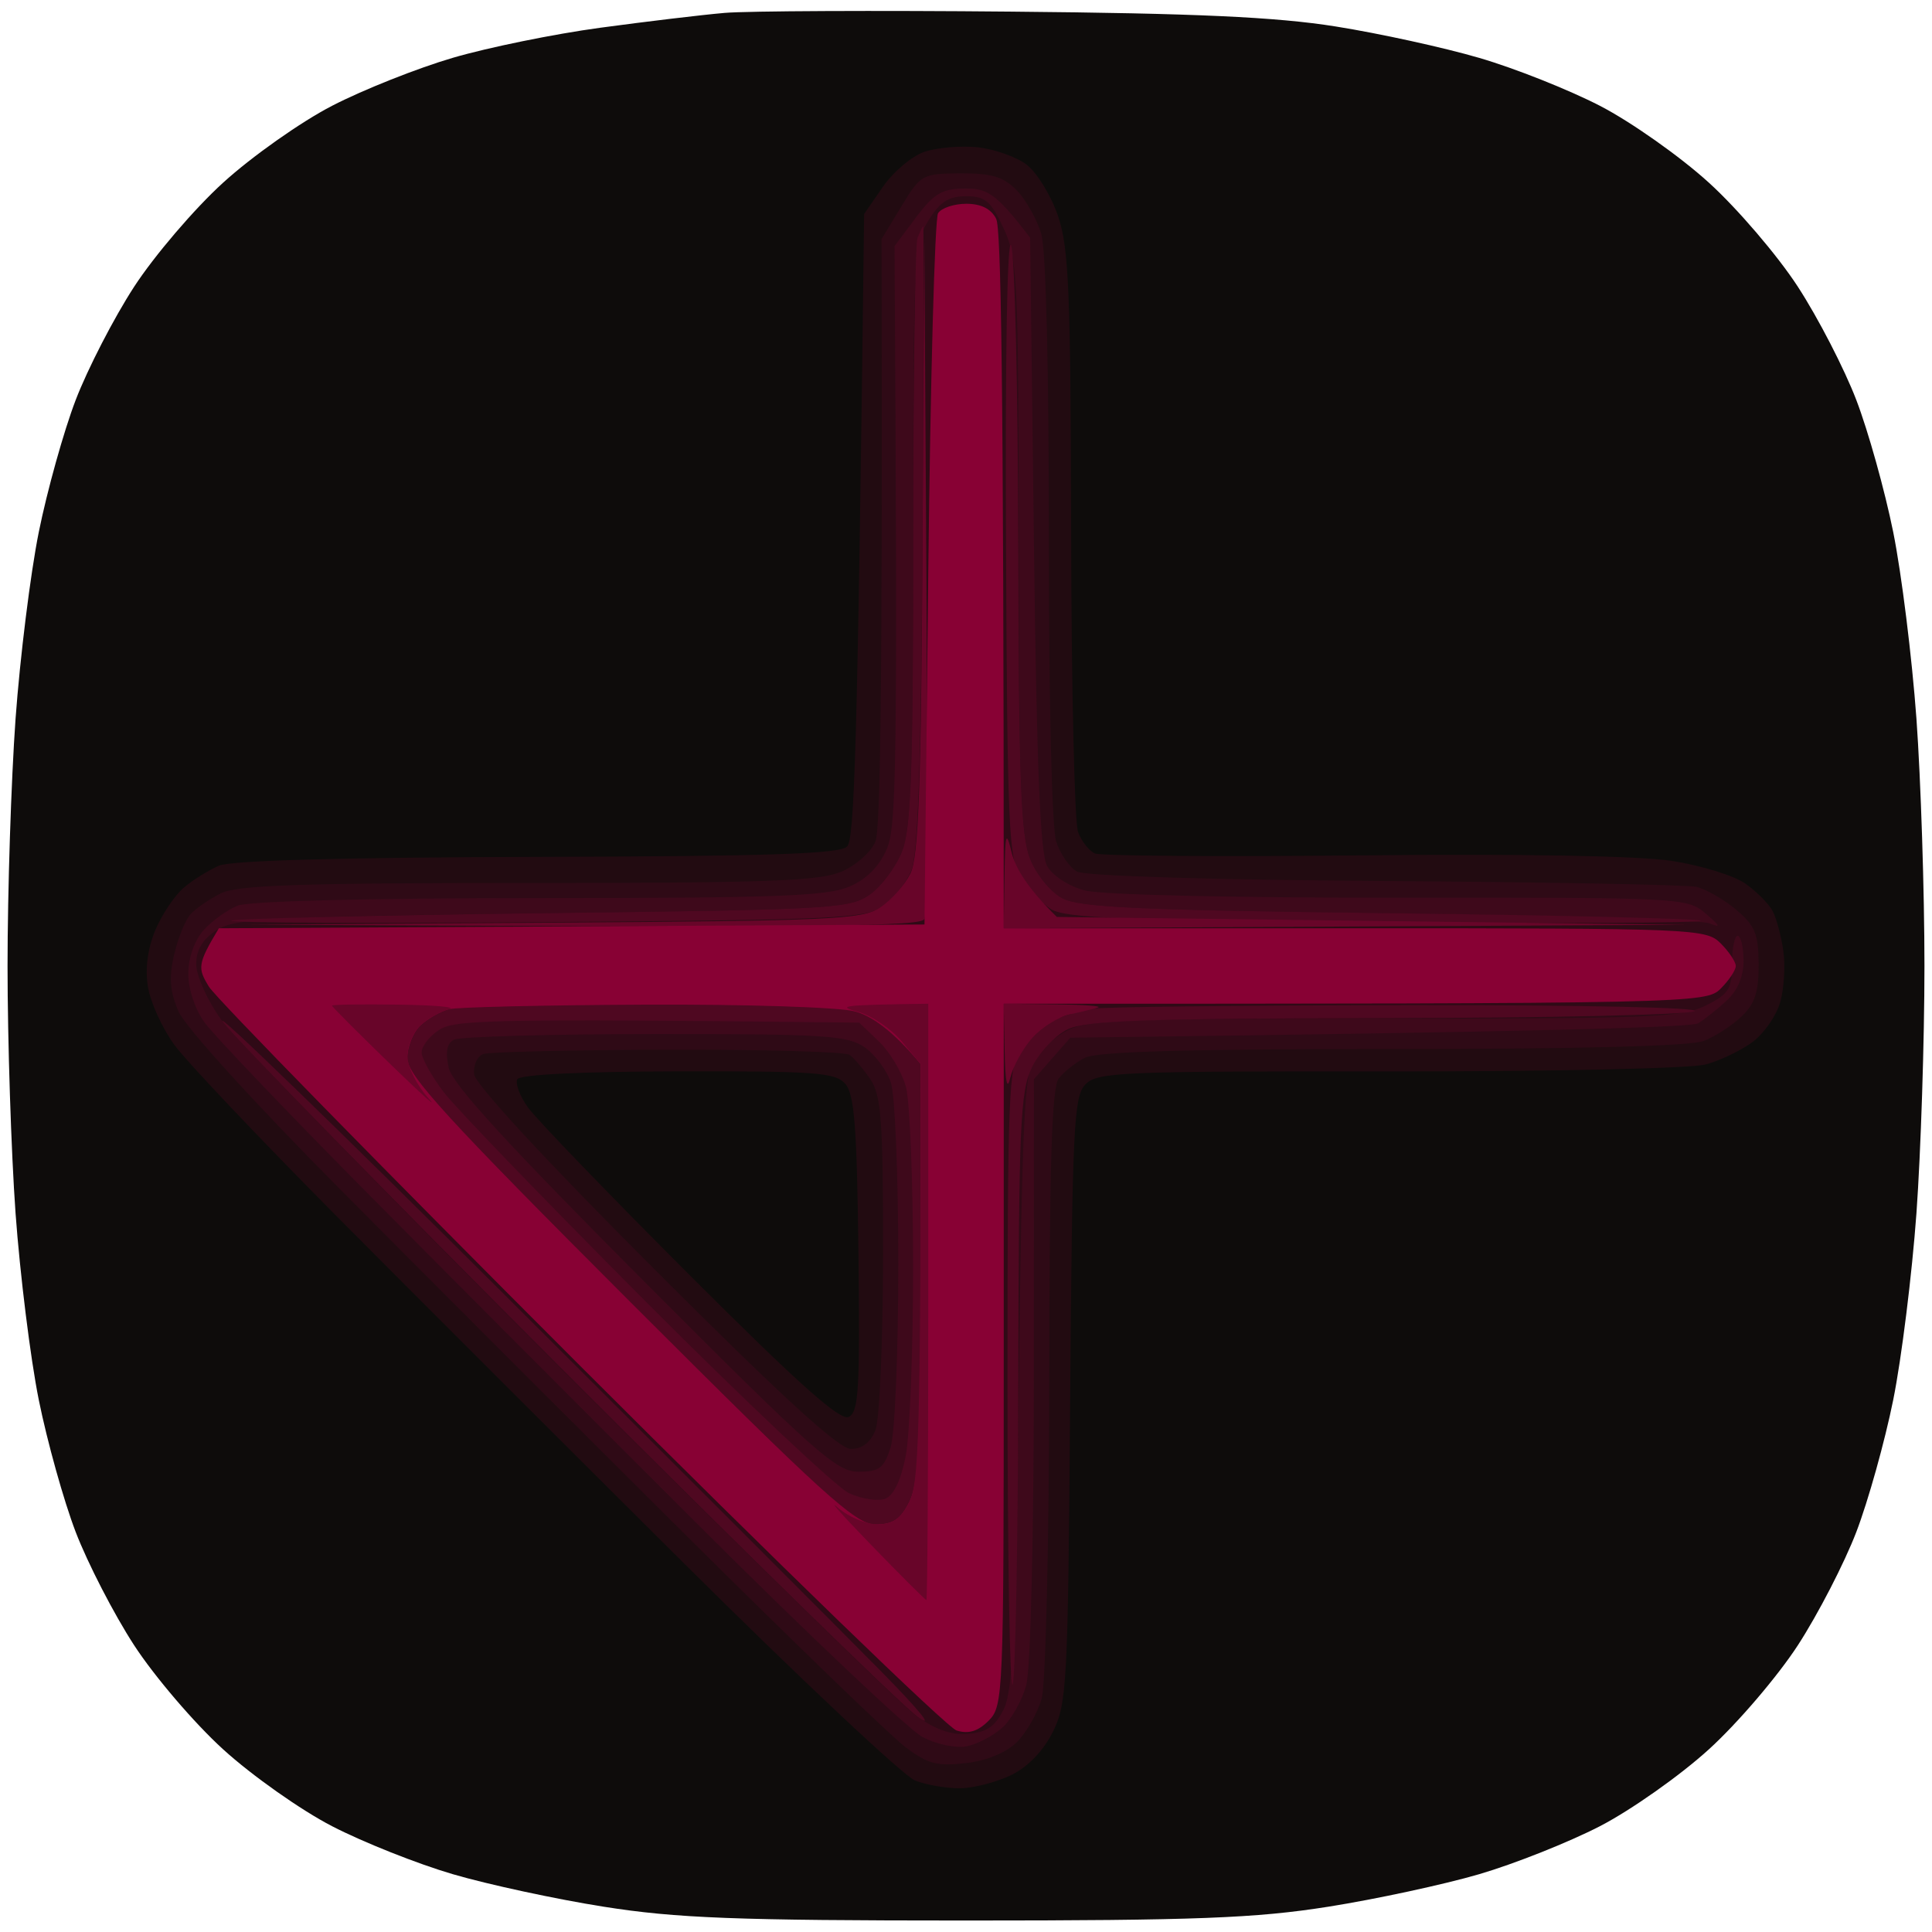
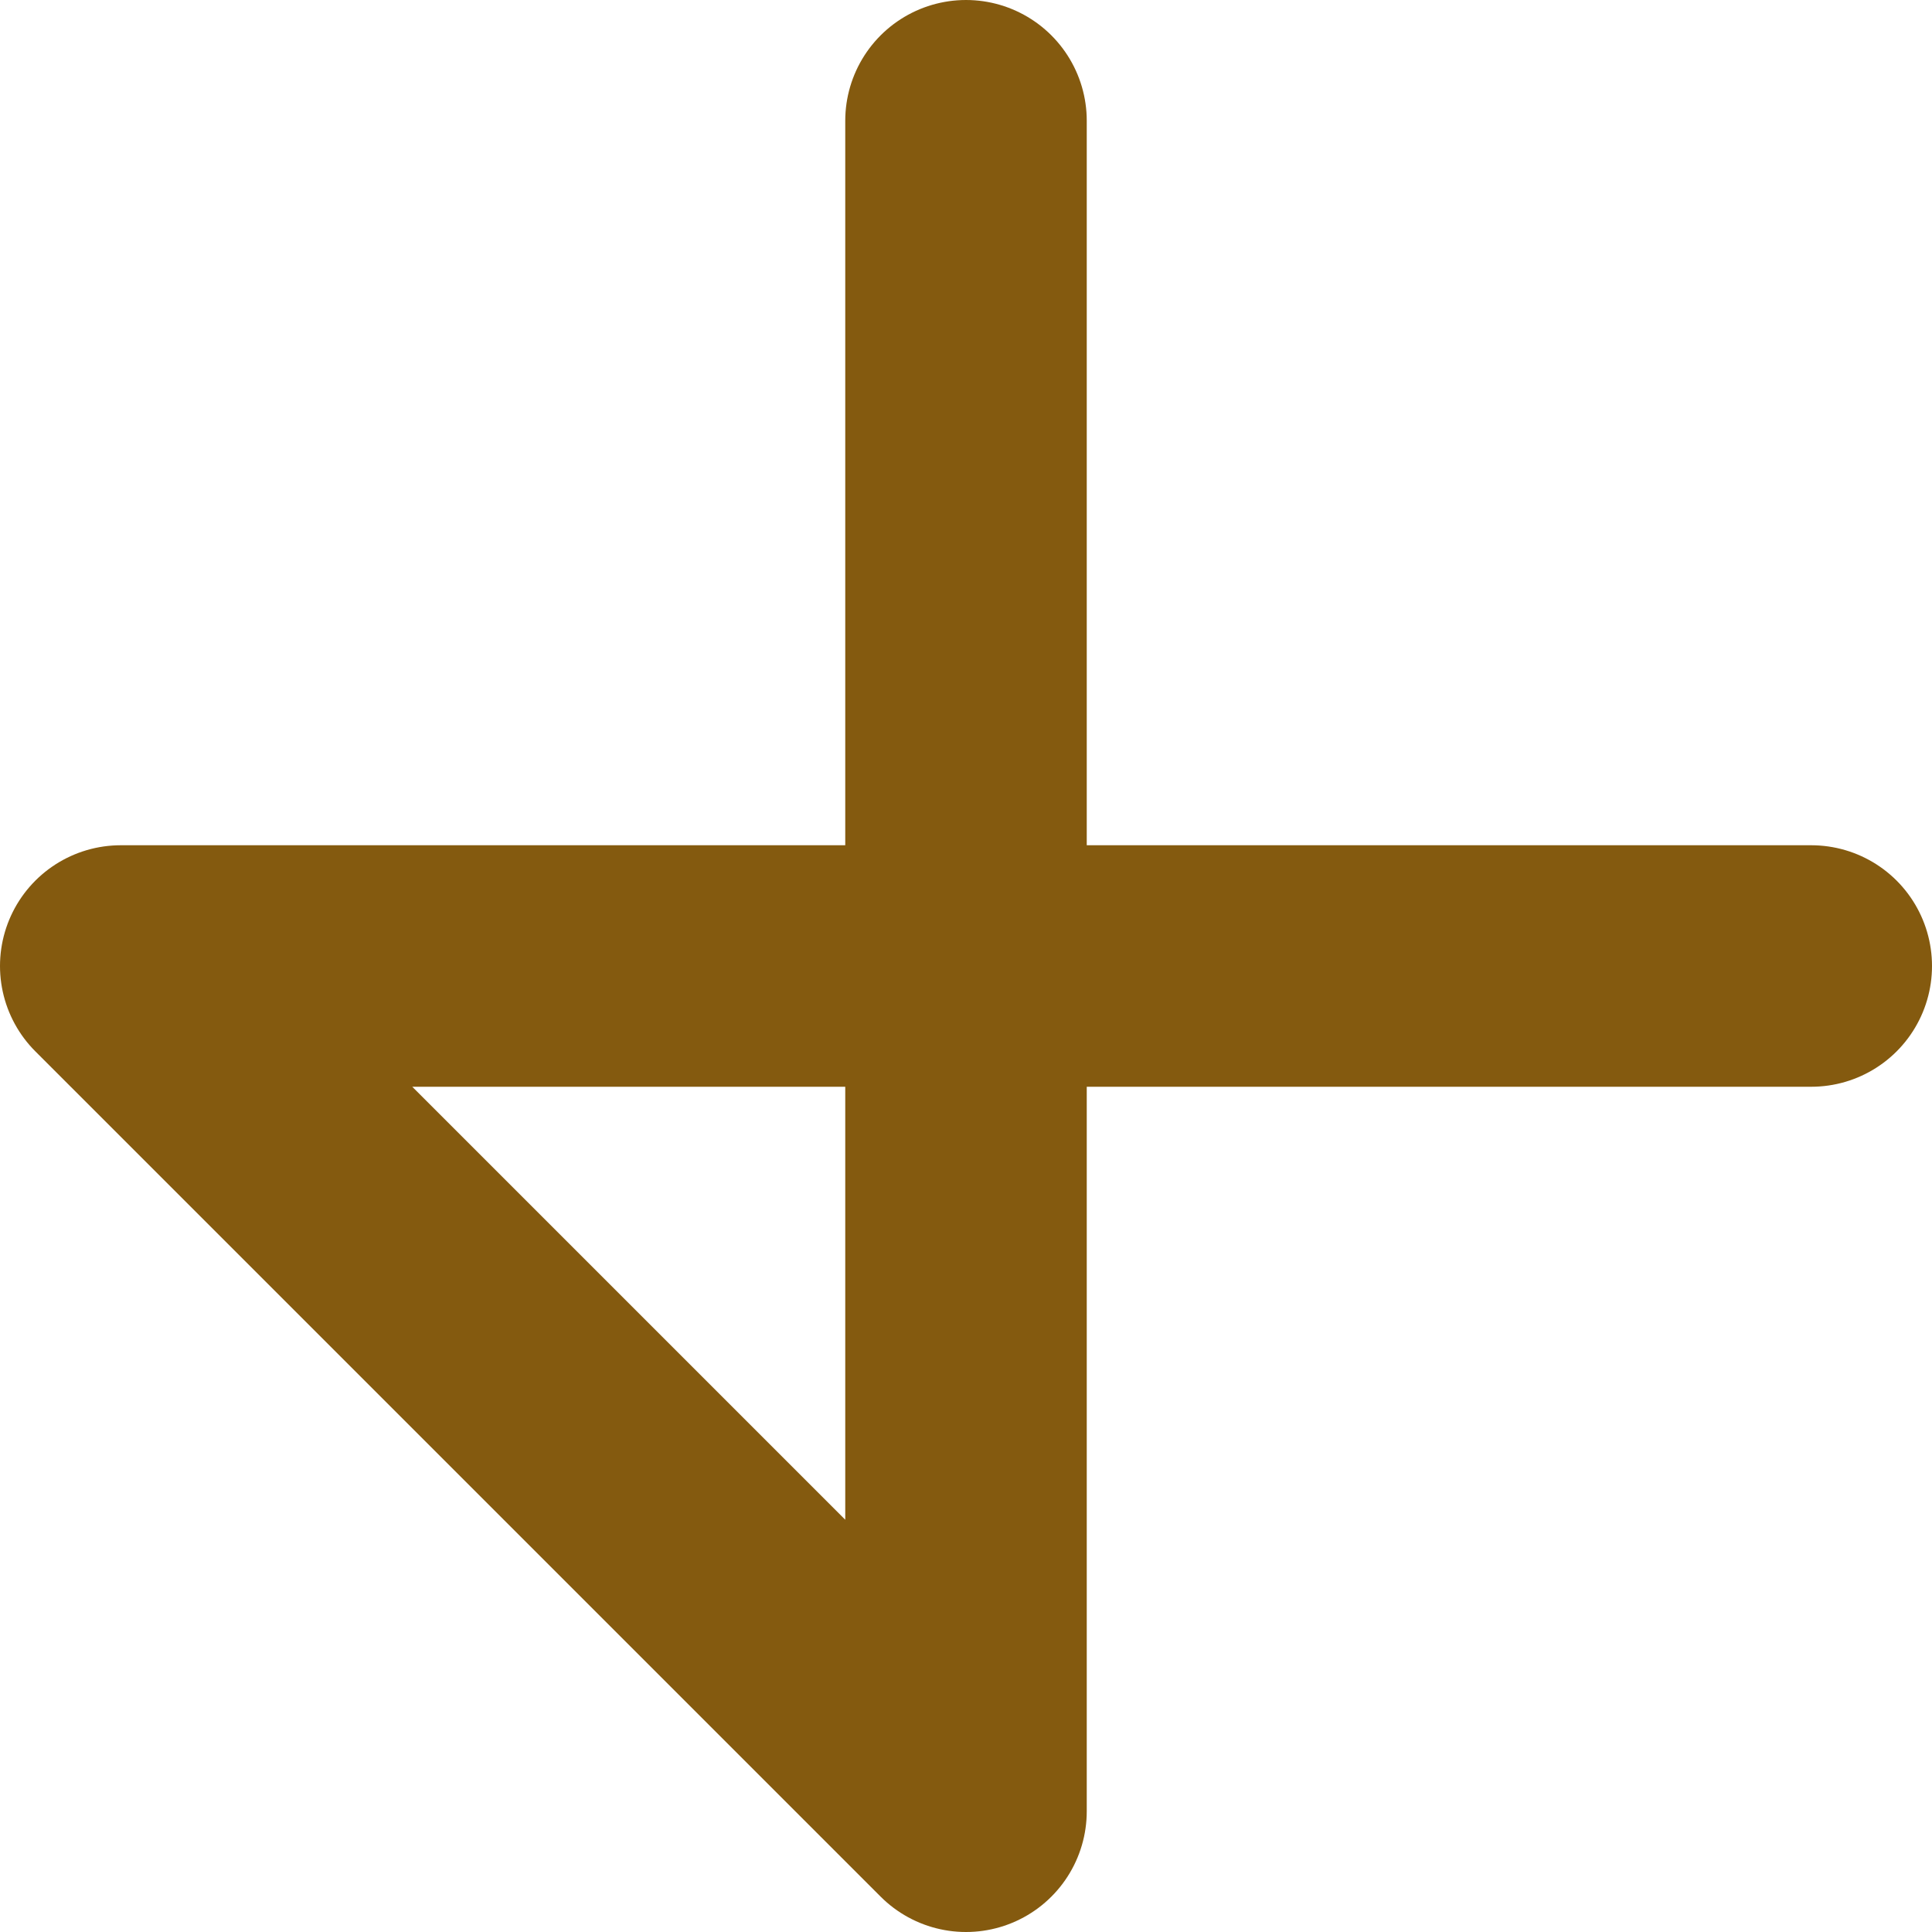
- <svg xmlns="http://www.w3.org/2000/svg" version="1.2" viewBox="0 0 256 256" width="256" height="256">
+ <svg xmlns="http://www.w3.org/2000/svg" viewBox="0 0 256 256" width="256" height="256">
  <style>
- 		.s0 { fill: #0e0c0b } 
- 		.s1 { fill: #220b11 } 
- 		.s2 { fill: #2f0a16 } 
- 		.s3 { fill: #3e091b } 
- 		.s4 { fill: #4f0821 } 
- 		.s5 { fill: #680529 } 
- 		.s6 { fill: #880134 } 
- 	</style>
-   <g id="Background">
-     <path id="Path 0" class="s0" d="m96.01 1.71c-3.02 0.26-10.44 1.15-16.5 1.97-6.06 0.82-14.84 2.61-19.51 3.98-4.68 1.37-11.88 4.23-16 6.36-4.13 2.13-10.62 6.71-14.43 10.18-3.81 3.46-9.12 9.68-11.8 13.8-2.68 4.12-6.16 10.88-7.74 15-1.58 4.12-3.78 12-4.89 17.5-1.11 5.5-2.49 16.64-3.08 24.75-0.58 8.11-1.06 22.85-1.06 32.75 0 9.9 0.48 24.64 1.06 32.75 0.59 8.11 1.97 19.25 3.08 24.75 1.11 5.5 3.31 13.38 4.89 17.5 1.58 4.12 5.06 10.88 7.74 15 2.68 4.12 7.99 10.34 11.8 13.8 3.81 3.47 10.3 8.05 14.43 10.18 4.12 2.13 11.32 4.99 16 6.36 4.67 1.37 13.67 3.31 20 4.31 9.6 1.52 17.53 1.83 48 1.83 30.47 0 38.4-0.31 48-1.83 6.32-1 15.32-2.94 20-4.31 4.68-1.37 11.87-4.23 16-6.36 4.12-2.13 10.62-6.71 14.43-10.18 3.81-3.46 9.12-9.68 11.8-13.8 2.68-4.13 6.16-10.88 7.74-15 1.58-4.13 3.78-12 4.89-17.5 1.11-5.5 2.49-16.64 3.08-24.75 0.58-8.11 1.06-22.85 1.06-32.75 0-9.9-0.48-24.64-1.06-32.75-0.59-8.11-1.97-19.25-3.08-24.75-1.11-5.5-3.31-13.38-4.89-17.5-1.58-4.13-5.06-10.88-7.74-15-2.68-4.13-7.99-10.34-11.8-13.8-3.81-3.47-10.31-8.05-14.43-10.18-4.13-2.13-11.32-4.99-16-6.35-4.68-1.37-13.22-3.24-19-4.16-7.88-1.26-18.61-1.75-43-1.97-17.88-0.17-34.97-0.09-37.99 0.17z" />
-     <path id="Path 1" class="s1" d="m122.5 20.11c-1.65 0.56-4.13 2.64-5.5 4.63l-2.5 3.61c-0.88 72.53-1.31 82.86-2.26 83.82-0.97 0.98-10.33 1.29-41 1.37-25.89 0.07-40.61 0.47-42.24 1.17-1.37 0.6-3.48 1.91-4.67 2.93-1.19 1.02-2.88 3.55-3.75 5.61-1.01 2.41-1.37 5.09-0.98 7.5 0.33 2.06 1.92 5.55 3.54 7.75 1.62 2.2 11.21 12.32 21.31 22.5 10.1 10.18 30.9 30.95 46.21 46.18 15.31 15.22 29.08 28.15 30.59 28.75 1.51 0.59 4.21 1.05 6 1.02 1.79-0.02 4.82-0.81 6.75-1.75 2.2-1.07 4.24-3.19 5.5-5.7 1.88-3.77 2.02-6.34 2.3-44 0.28-35.99 0.48-40.18 2-41.79 1.58-1.65 4.51-1.78 40.2-1.74 21.26 0.02 40.07-0.39 42-0.92 1.93-0.52 4.74-1.87 6.25-3 1.51-1.13 3.16-3.51 3.65-5.3 0.5-1.79 0.68-4.82 0.4-6.75-0.27-1.92-0.9-4.29-1.4-5.25-0.49-0.96-2.14-2.62-3.65-3.68-1.51-1.06-5.9-2.41-9.75-3-4.34-0.67-19.93-0.95-41-0.73-18.7 0.19-34.63 0.08-35.4-0.25-0.77-0.32-1.79-1.6-2.25-2.84-0.47-1.24-0.88-19.01-0.92-39.5-0.06-32.17-0.29-37.92-1.75-42.17-0.92-2.7-2.81-5.76-4.18-6.79-1.38-1.03-4.3-2.05-6.5-2.28-2.2-0.22-5.35 0.05-7 0.6z" />
-     <path id="Path 2" class="s2" d="m119.44 27.34l-2.63 4.34c0.15 62.33-0.2 78.29-0.81 79.82-0.55 1.38-2.57 3.17-4.5 4-2.91 1.25-9.94 1.5-41.5 1.5-30.3 0-38.56 0.28-40.75 1.38-1.51 0.76-3.31 2-4 2.75-0.68 0.75-1.67 3.17-2.18 5.37-0.7 3.01-0.56 4.86 0.57 7.5 0.86 2.01 9.86 11.93 21.18 23.34 10.82 10.91 31.38 31.48 45.68 45.7 14.3 14.22 27.58 27.04 29.5 28.49 2.95 2.21 4.21 2.54 8 2.09 2.82-0.34 5.36-1.39 6.79-2.83 1.26-1.26 2.72-3.86 3.25-5.79 0.52-1.93 0.97-20.82 0.99-42 0.02-28.68 0.34-38.9 1.25-40.09 0.67-0.87 2.23-2.11 3.47-2.75 1.6-0.82 13.44-1.16 40.75-1.16 24.88 0 39.47-0.38 41.25-1.07 1.51-0.58 3.77-2.05 5.03-3.25 1.75-1.68 2.27-3.27 2.25-6.93-0.03-4.04-0.48-5.12-3.03-7.25-1.65-1.37-4.01-2.72-5.25-2.99-1.24-0.28-19.8-0.62-41.25-0.77-23.23-0.16-39.72-0.67-40.79-1.25-0.98-0.55-2.23-2.34-2.76-3.99-0.57-1.74-0.98-18.52-0.97-40 0.01-22.36-0.38-38.38-1-40.5-0.57-1.92-2.03-4.52-3.25-5.78-1.77-1.8-3.32-2.27-7.45-2.25-5.07 0.03-5.28 0.15-7.84 4.37z" />
-     <path id="Path 3" class="s3" d="m121.38 28.8l-2.85 3.81c0.43 70.3 0.23 76.95-1.03 79.89q-1.5 3.5-5 5c-2.9 1.24-9.89 1.5-41 1.5-22.67 0-38.49 0.4-40 1-1.37 0.55-3.41 2.01-4.52 3.25-1.2 1.34-2.03 3.66-2.03 5.75-0.01 2.04 0.89 4.75 2.17 6.5 1.2 1.65 10.55 11.46 20.78 21.8 10.23 10.34 30.42 30.59 44.87 45 14.45 14.41 27.72 26.96 29.5 27.89 1.78 0.92 4.36 1.47 5.73 1.22 1.38-0.25 3.51-1.35 4.75-2.43 1.24-1.09 2.7-3.67 3.24-5.73 0.58-2.17 1-19.84 1-42l0.01-38.25 4.82-5.5c63.3-0.78 82.36-1.4 83.18-1.9 0.82-0.49 2.52-1.84 3.78-3 1.48-1.37 2.26-3.23 2.25-5.35-0.02-1.79-0.37-3.25-0.78-3.25-0.41 0-0.75 1.69-0.75 3.75 0 3.29-0.43 3.97-3.5 5.5-3.16 1.57-7.33 1.74-42.5 1.72-33.43-0.03-39.43 0.19-42 1.53-1.65 0.86-3.68 2.56-4.5 3.78-1.25 1.85-1.58 8.97-2 42.72-0.41 33.36-0.77 41.03-2.01 43.5-1.15 2.29-2.27 3.06-4.75 3.25-2.24 0.17-4.39-0.6-6.98-2.5-2.05-1.51-22.87-21.87-46.25-45.23-23.38-23.37-43.97-44.52-45.76-47-1.79-2.49-3.25-5.76-3.25-7.27 0-1.89 0.85-3.3 2.7-4.5 2.43-1.57 6.86-1.8 43.25-2.25 38.52-0.47 40.69-0.6 43.35-2.5 1.54-1.1 3.45-3.69 4.25-5.75 1.18-3.04 1.45-10.94 1.45-42 0.01-36.47 0.1-38.4 2-41.5 1.54-2.5 2.69-3.25 5-3.25 2.55 0 3.3 0.63 4.98 4.25 1.86 4 1.98 6.51 2 42 0.02 30.86 0.29 38.43 1.49 41.5 0.83 2.1 2.7 4.41 4.25 5.25 2.29 1.24 9.89 1.59 43.28 2.01 22.27 0.28 41.4 0.88 42.5 1.33 1.57 0.65 1.46 0.37-0.5-1.3-2.46-2.09-3.17-2.12-40.5-2.09-22.14 0.02-39.57-0.38-41.75-0.96-2.14-0.56-4.29-1.96-5-3.24-0.92-1.65-1.38-13.02-1.75-42.75l-0.5-40.5c-4.52-5.92-5.69-6.54-8.63-6.52-3.03 0.02-4.11 0.65-6.49 3.82z" />
-     <path id="Path 4" class="s4" d="m121.58 31.5c-0.32 0.83-0.58 18.6-0.58 39.5 0 30.85-0.27 38.71-1.45 41.75-0.8 2.06-2.71 4.65-4.25 5.75-2.66 1.9-4.83 2.03-43.47 2.5-22.37 0.28-40.89 0.72-41.17 1-0.27 0.28 18.48 0.36 41.67 0.18 38.57-0.29 42.38-0.47 44.67-2.1 1.37-0.98 3.06-3.09 3.74-4.68 0.91-2.12 1.31-14.05 1.5-44.15 0.14-22.69 0.19-41.25 0.09-41.25-0.09 0-0.42 0.68-0.75 1.5zm11.72 40.55c0.18 37.66 0.36 41.79 1.95 44.25 0.96 1.48 2.76 3.35 4 4.16 1.86 1.2 9.58 1.5 44.42 1.75 23.19 0.16 41.94 0.07 41.67-0.21-0.28-0.28-18.8-0.72-41.17-1-33.56-0.41-41.16-0.76-43.45-2-1.55-0.84-3.42-3.15-4.25-5.25-1.2-3.06-1.48-10.72-1.54-41.5-0.04-20.76-0.47-38.65-0.95-39.75-0.52-1.18-0.8 15-0.68 39.55zm-103.72 63.41c1.61 2.18 22.05 23.11 45.44 46.5 23.38 23.4 44.3 43.86 46.5 45.47 2.4 1.76 0.5-0.61-4.8-6-4.83-4.91-27.07-27.15-49.42-49.43-22.35-22.27-39.32-38.72-37.72-36.54zm114.92-1.79c-1.1 0.24-3.22 0.85-4.72 1.36-1.49 0.5-3.52 2.16-4.5 3.69-1.63 2.55-1.78 6.17-1.78 44.49 0 22.95 0.31 40.95 0.68 40 0.37-0.94 0.71-18.92 0.75-39.96 0.06-34.3 0.25-38.62 1.82-41.85 0.96-1.97 3.1-4.23 4.75-5.02 2.43-1.15 10.38-1.43 42-1.47 21.45-0.03 39.9-0.44 41-0.91 1.16-0.5-14.86-0.84-38-0.81-22 0.02-40.9 0.24-42 0.48z" />
-     <path id="Path 5" class="s5" d="m122.24 72.25c-0.19 32.09-0.53 41.33-1.61 43.5-0.75 1.51-2.55 3.54-4 4.5-2.38 1.58-6.51 1.77-43.38 2.01l-40.75 0.26c79.79 0.43 89.61 0.21 90.01-0.77 0.28-0.69 0.39-21.27 0.24-45.75l-0.27-44.5zm10.86 44l-0.1 6.75 90.5-0.46-83.46-1.04c-3.97-3.87-5.51-6.58-5.98-8.5-0.75-3.07-0.87-2.66-0.96 3.25zm0.02 23c0.08 4.12 0.33 5.33 0.75 3.56 0.35-1.48 1.64-3.84 2.88-5.25 1.24-1.41 3.49-2.82 5-3.15 1.51-0.32 3.2-0.74 3.75-0.92 0.55-0.18-2.04-0.37-5.75-0.41l-6.75-0.08z" />
-     <path id="Path 6" class="s6" d="m124.3 28.25c-0.44 0.69-1.02 22.17-1.3 47.75l-0.5 46.5-93.5 0.5c-2.85 4.75-2.83 5.28-1.31 7.75 0.93 1.51 23.1 24.15 49.25 50.3 26.16 26.15 48.57 47.86 49.81 48.25 1.59 0.49 2.83 0.12 4.25-1.3 1.94-1.94 2-3.33 2-48.5v-46.5c91.67 0 93.06-0.06 95-2 1.1-1.1 2-2.45 2-3 0-0.55-0.9-1.9-2-3-1.94-1.94-3.33-2-48.5-2h-46.5c0-74.67-0.38-92.75-1-94-0.66-1.32-2-2-3.95-2-1.62 0-3.31 0.56-3.75 1.25z" />
-     <path id="Path 7" class="s4" d="m59.5 133.72c-1.1 0.27-2.8 1.23-3.78 2.13-0.98 0.91-1.77 2.89-1.75 4.4 0.02 2.25 5.35 8.07 29.53 32.25 25.56 25.56 29.9 29.5 32.5 29.5 2.33 0 3.33-0.67 4.5-3 1.22-2.45 1.5-8.06 1.5-30.5v-27.5c-3.89-4.66-6.67-6.44-8.75-6.99-2.06-0.55-14.55-0.95-27.75-0.89-13.2 0.06-24.9 0.33-26 0.6z" />
-     <path id="Path 8" class="s5" d="m43.99 133.25c0 0.14 3.48 3.63 7.73 7.75 4.26 4.13 6.52 6.15 5.03 4.5-1.49-1.65-2.74-4.13-2.76-5.5-0.03-1.38 0.75-3.24 1.73-4.15 0.98-0.9 2.68-1.86 3.78-2.13 1.1-0.27-1.94-0.54-6.75-0.6-4.81-0.07-8.75-0.01-8.76 0.13zm69.76 0.84c1.79 0.5 4.37 2.26 5.75 3.91l2.5 3c0 49.94-0.28 55.55-1.5 58-1.13 2.25-2.18 2.99-4.25 2.98-1.51-0.01-3.88-1.01-5.25-2.23-1.38-1.21 0.65 1.06 4.5 5.03 3.85 3.98 7.11 7.23 7.25 7.23 0.14-0.01 0.25-17.79 0.25-39.51v-39.5c-11.8 0.17-12.13 0.28-9.25 1.09z" />
-     <path id="Path 9" class="s3" d="m58.12 136.51c-1.32 0.88-2.33 2.25-2.25 3.05 0.07 0.79 1.37 3.09 2.88 5.1 1.51 2.02 13.56 14.5 26.76 27.75 13.21 13.25 25.36 24.7 27 25.45 1.65 0.75 3.78 1.09 4.74 0.75 1.13-0.4 2.1-2.37 2.75-5.61 0.55-2.75 1-14.11 0.99-25.25 0-11.14-0.43-21.82-0.95-23.75-0.53-1.93-2.14-4.62-3.58-6l-2.62-2.5c-49.78-0.55-53.66-0.37-55.72 1.01z" />
-     <path id="Path 10" class="s2" d="m60.14 137.77c-0.94 0.5-1.15 1.66-0.68 3.73 0.48 2.15 7.85 10.19 25.86 28.26 22.63 22.69 25.51 25.26 28.43 25.25 2.79-0.01 3.39-0.47 4.27-3.26 0.56-1.79 1.01-12.7 1.01-24.25 0-11.55-0.43-22.35-0.97-24-0.53-1.65-2.12-3.79-3.52-4.75-2.26-1.55-5.36-1.75-27.79-1.73-13.89 0-25.86 0.34-26.61 0.75z" />
-     <path id="Path 11" class="s1" d="m64.05 139.66c-0.8 0.28-1.35 1.48-1.23 2.67 0.14 1.33 9.4 11.35 23.95 25.91 16.83 16.83 24.38 23.74 25.98 23.75 1.47 0.01 2.6-0.85 3.25-2.49 0.55-1.38 1-11.77 1.01-23.25 0-17.89-0.23-21.09-1.69-23.25-0.94-1.37-2.18-2.83-2.76-3.23-0.58-0.41-11.41-0.71-24.06-0.68-12.65 0.04-23.65 0.29-24.45 0.57z" />
-     <path id="Path 12" class="s0" d="m68.55 143c-0.3 0.55 0.33 2.24 1.41 3.75 1.08 1.51 10.74 11.53 21.46 22.25 14.41 14.4 19.91 19.3 21.04 18.75 1.32-0.64 1.5-3.67 1.29-21.6-0.2-16.85-0.54-21.17-1.75-22.54-1.32-1.5-3.95-1.69-22.2-1.65-12.72 0.02-20.91 0.43-21.25 1.04z" />
-   </g>
+     path { stroke: #845a0f }
+     @media (prefers-color-scheme: dark) { path { stroke: #ebbc63 } }
+   </style>
+   <path d="M128 16V240L16 128H240" fill="none" stroke-width="32" stroke-linecap="round" stroke-linejoin="round" />
</svg>
